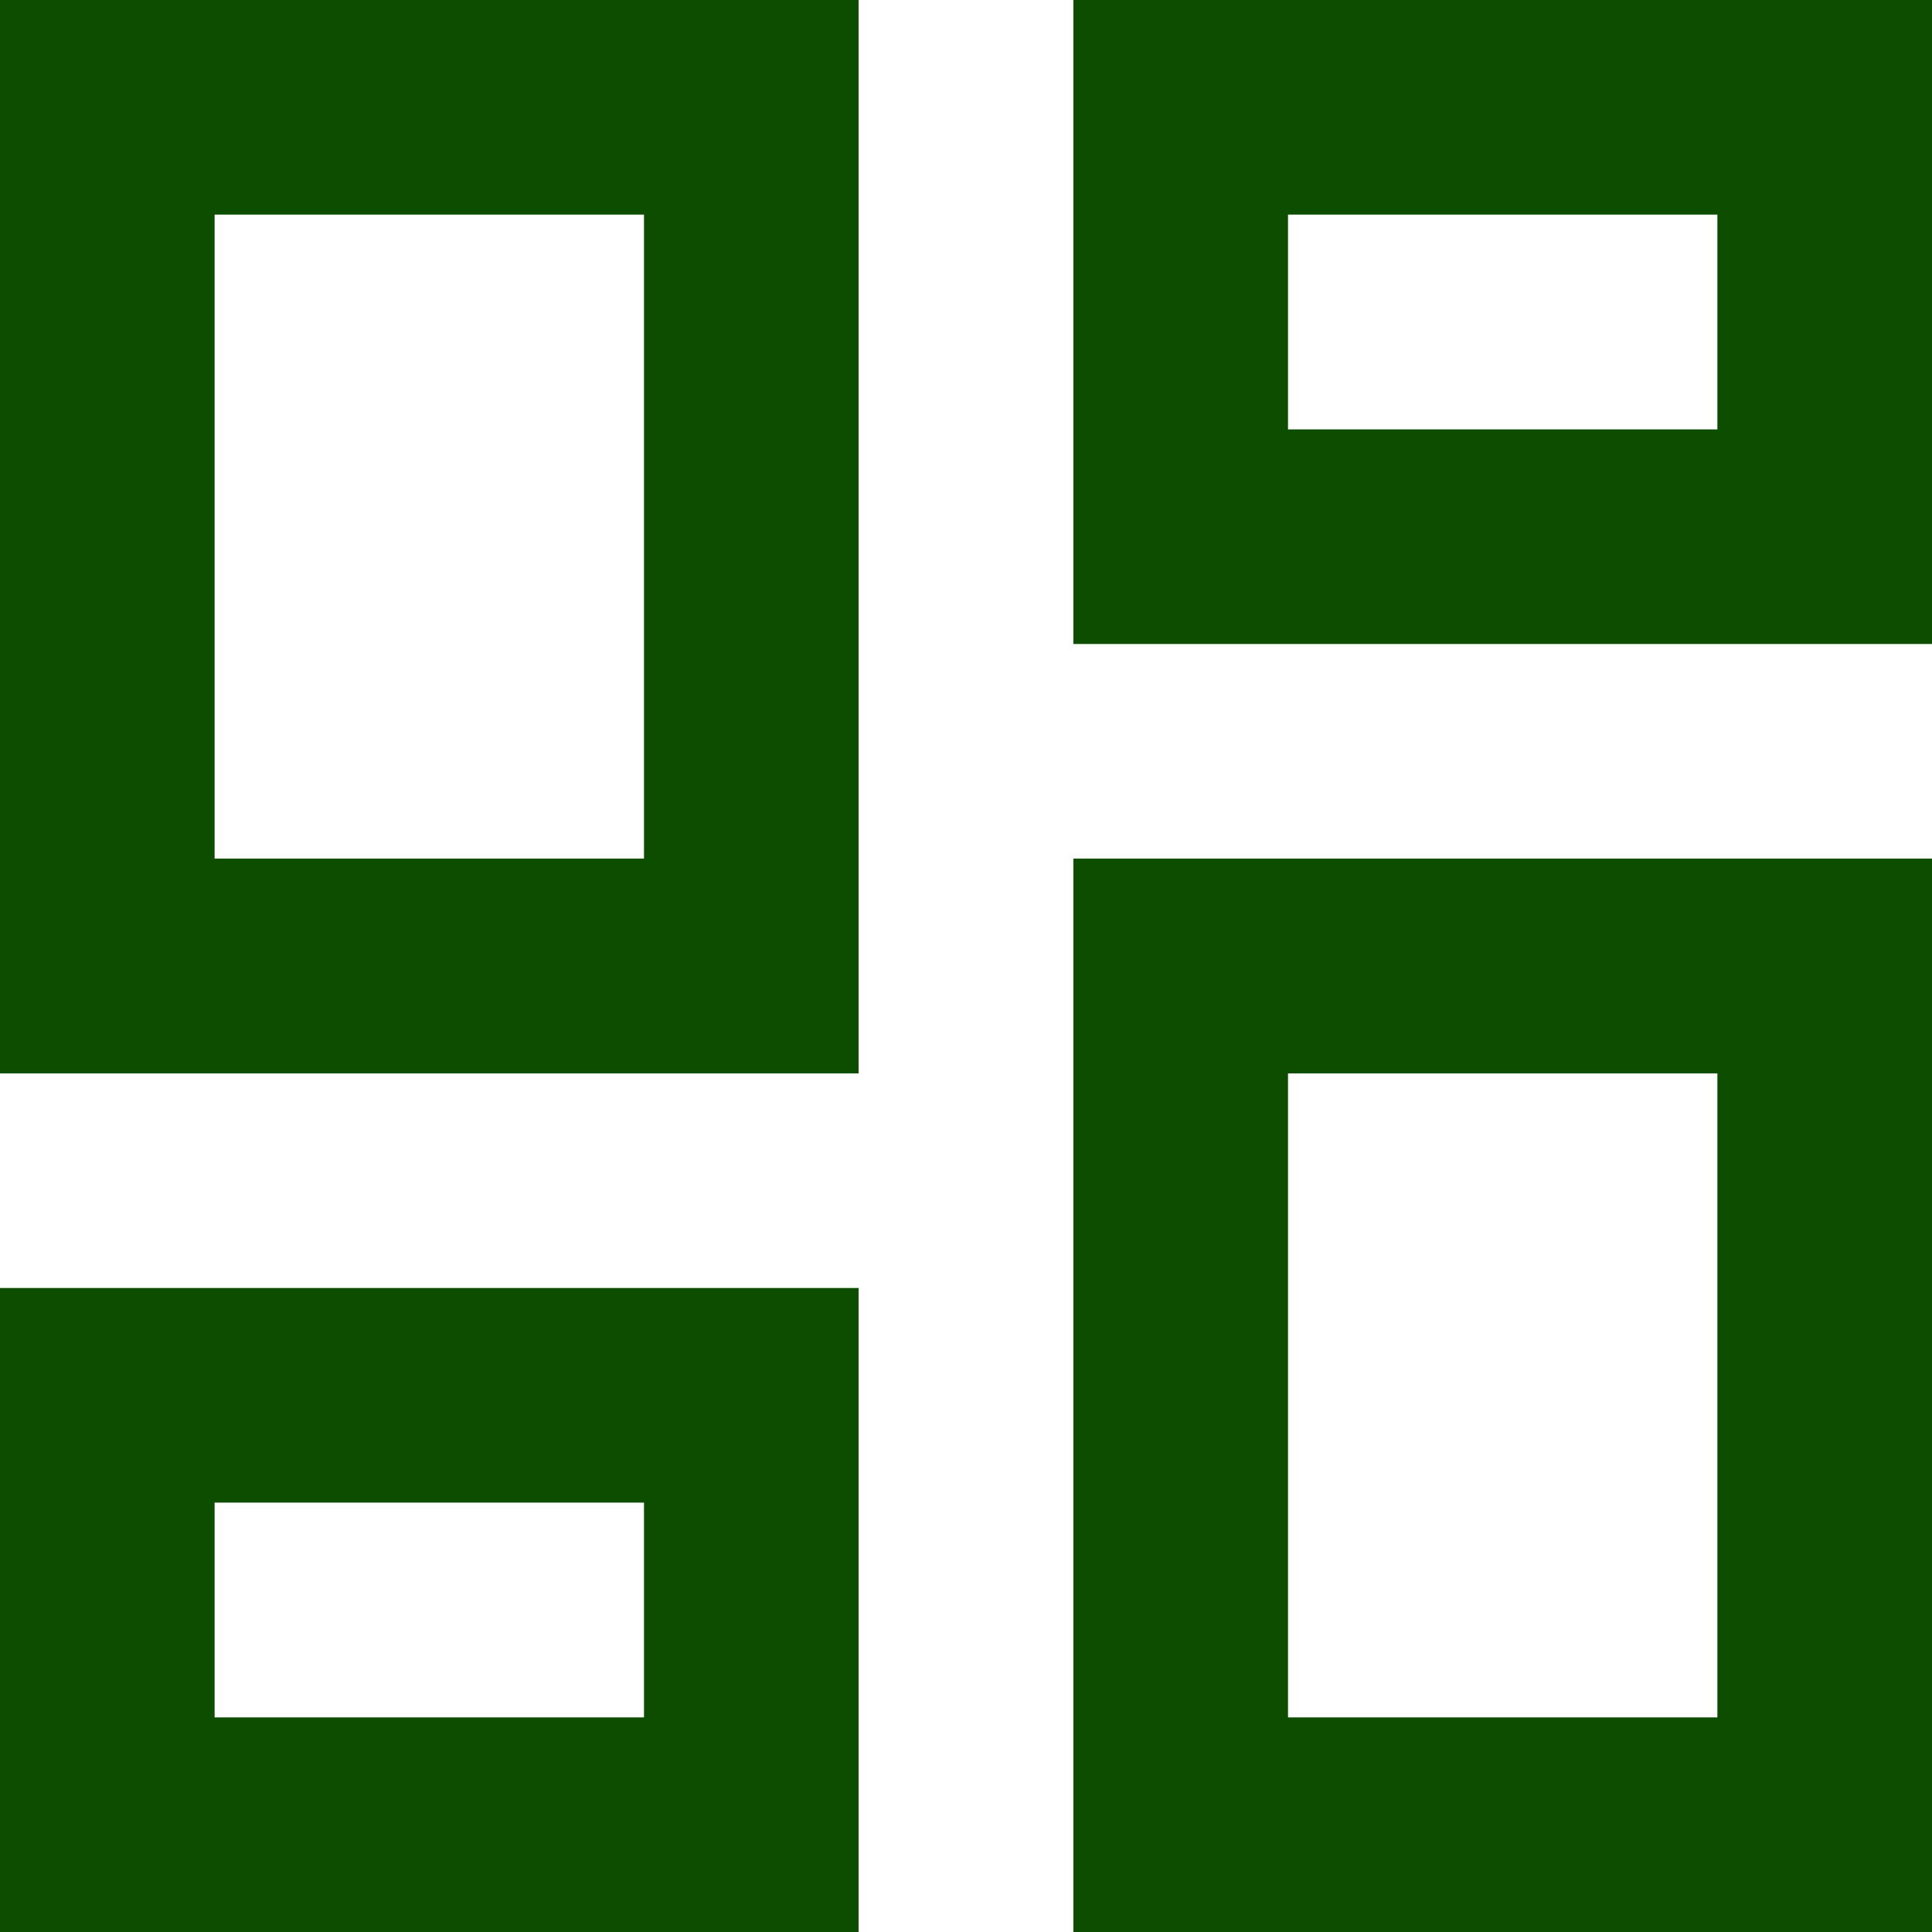
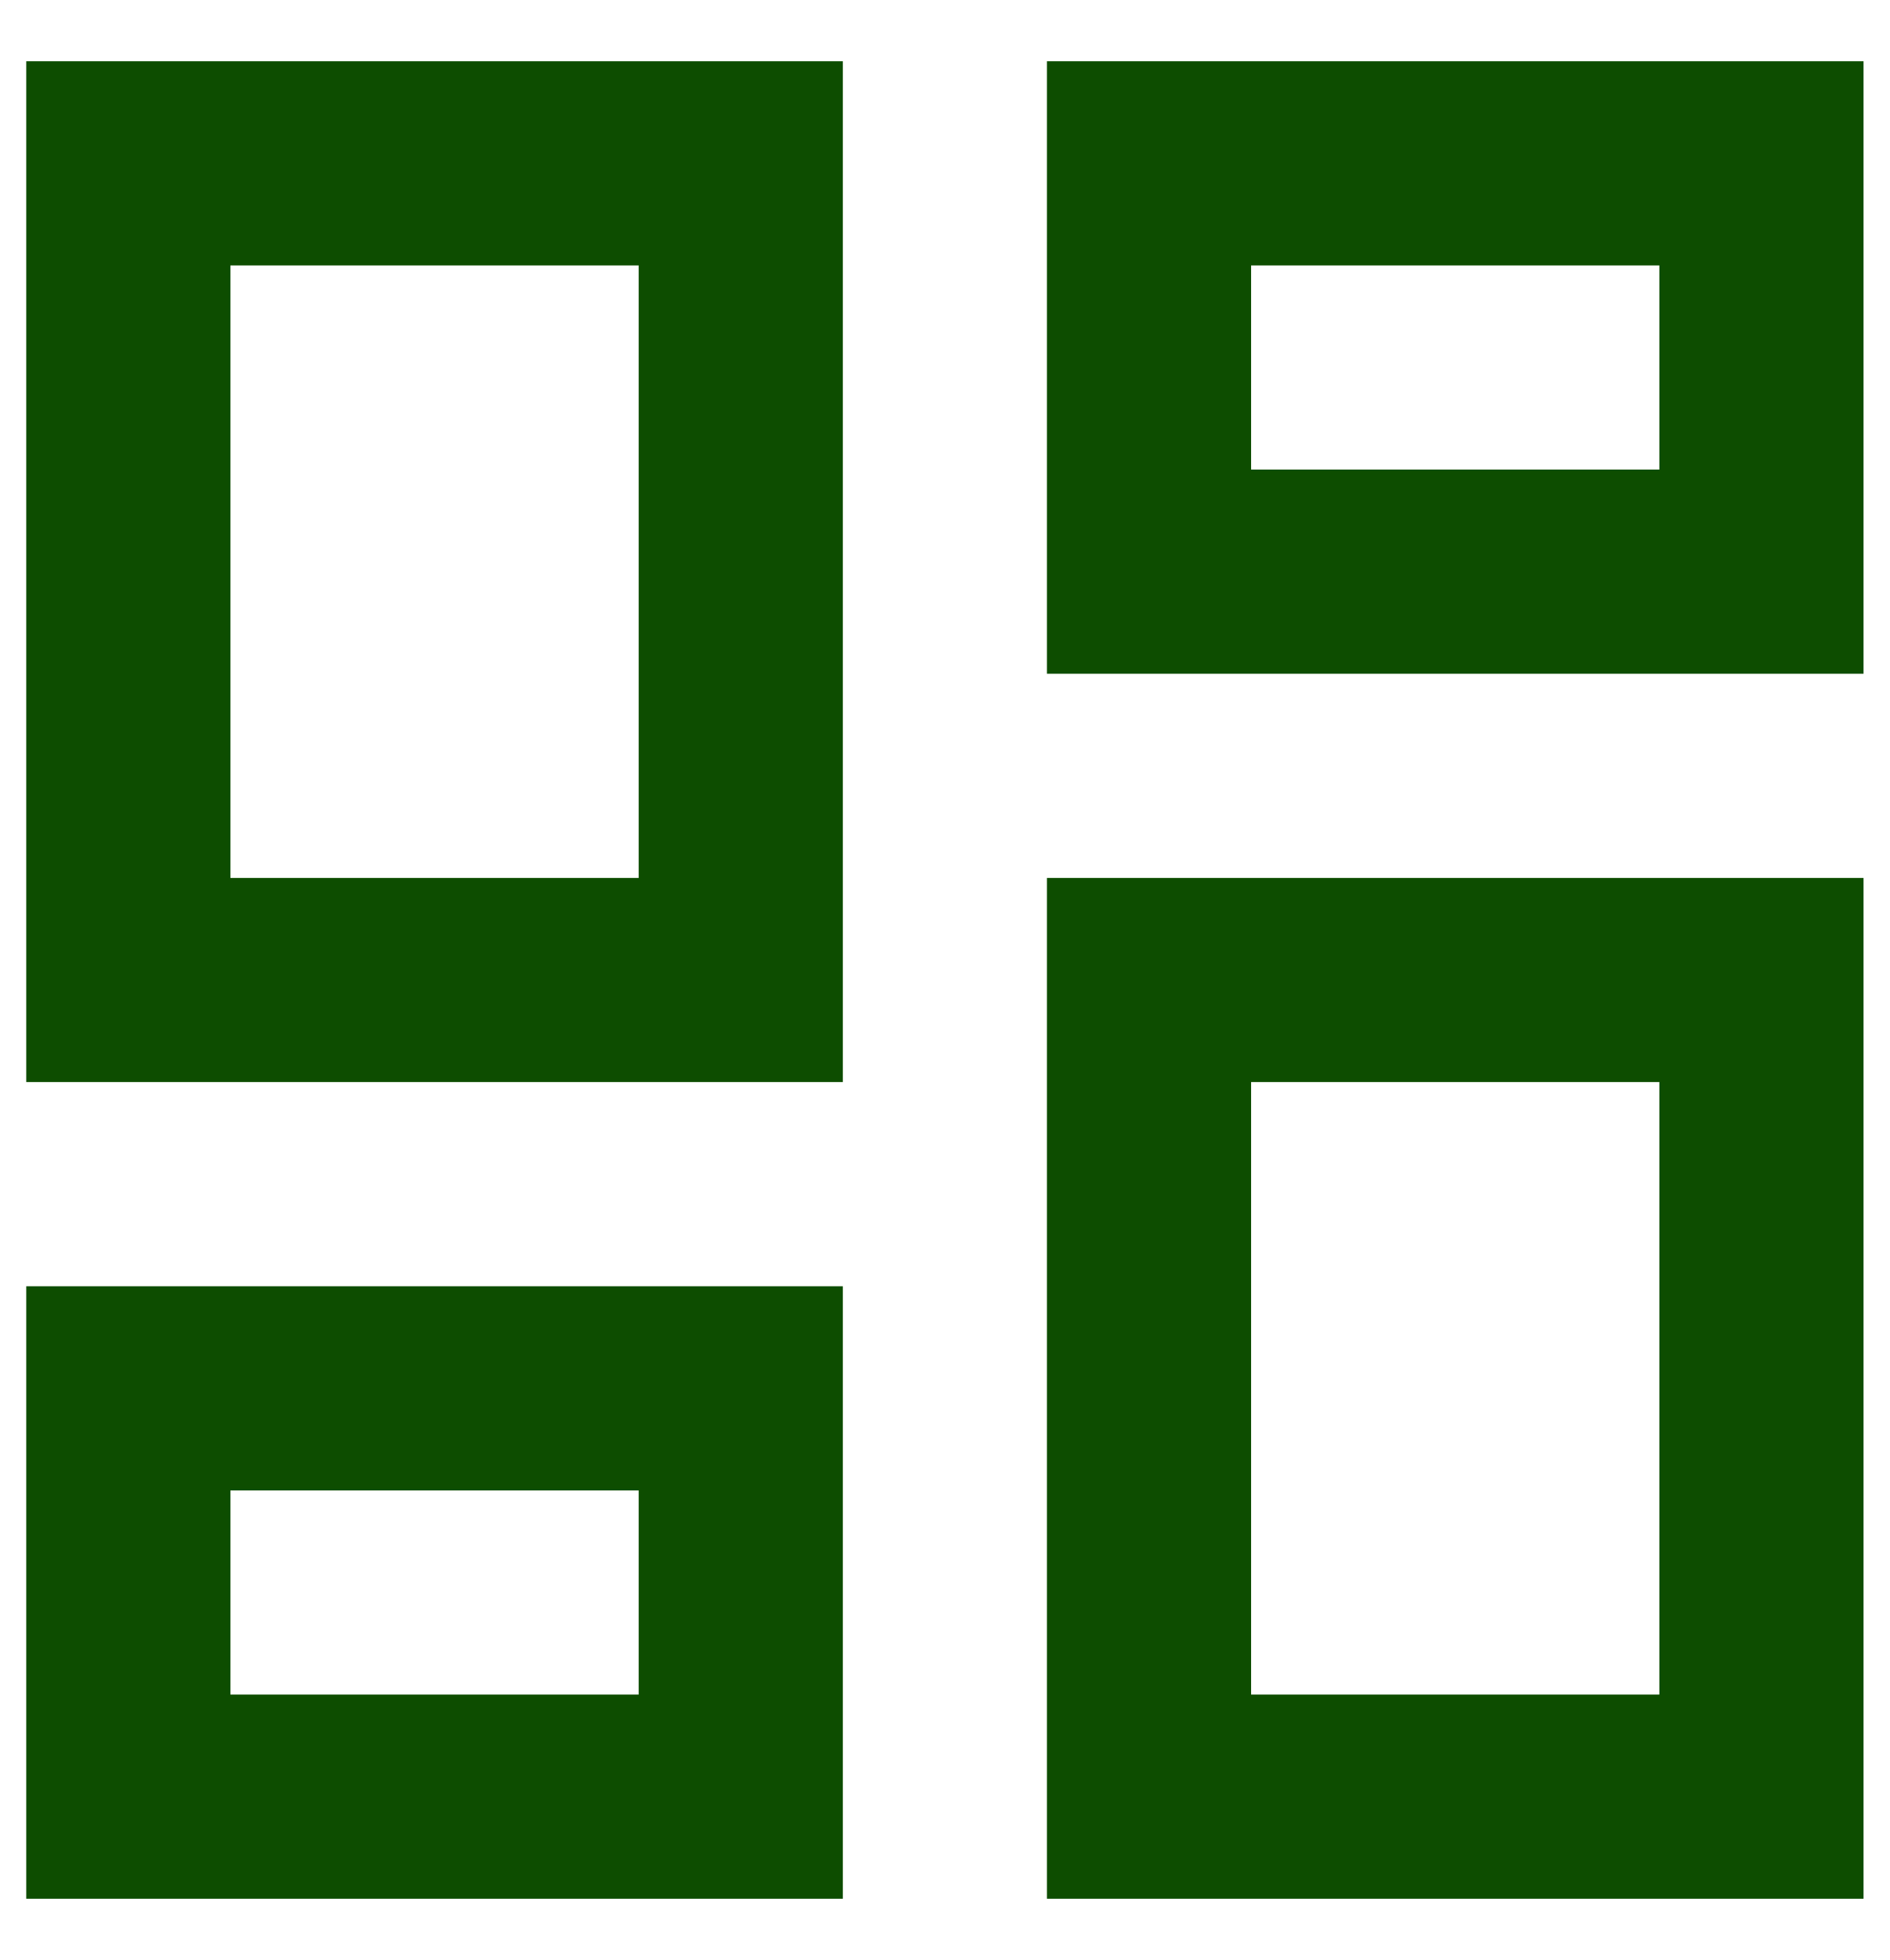
- <svg xmlns="http://www.w3.org/2000/svg" width="12" height="12" viewBox="0 0 12 12" fill="none">
-   <path d="M10.667 1.333V2.667H8V1.333H10.667ZM4 1.333V5.333H1.333V1.333H4ZM10.667 6.667V10.667H8V6.667H10.667ZM4 9.333V10.667H1.333V9.333H4ZM12 0H6.667V4H12V0ZM5.333 0H0V6.667H5.333V0ZM12 5.333H6.667V12H12V5.333ZM5.333 8H0V12H5.333V8Z" fill="#0D4D00" />
+ <svg xmlns="http://www.w3.org/2000/svg" width="27" height="28" viewBox="0 0 27 28" fill="none">
+   <path d="M23.708 3.792V6.708H17.875V3.792H23.708ZM9.125 3.792V12.542H3.292V3.792H9.125ZM23.708 15.458V24.208H17.875V15.458H23.708ZM9.125 21.292V24.208H3.292V21.292H9.125ZM26.625 0.875H14.958V9.625H26.625V0.875ZM12.042 0.875H0.375V15.458H12.042V0.875ZM26.625 12.542H14.958V27.125H26.625V12.542ZM12.042 18.375H0.375V27.125H12.042V18.375Z" fill="#0D4D00" />
</svg>
